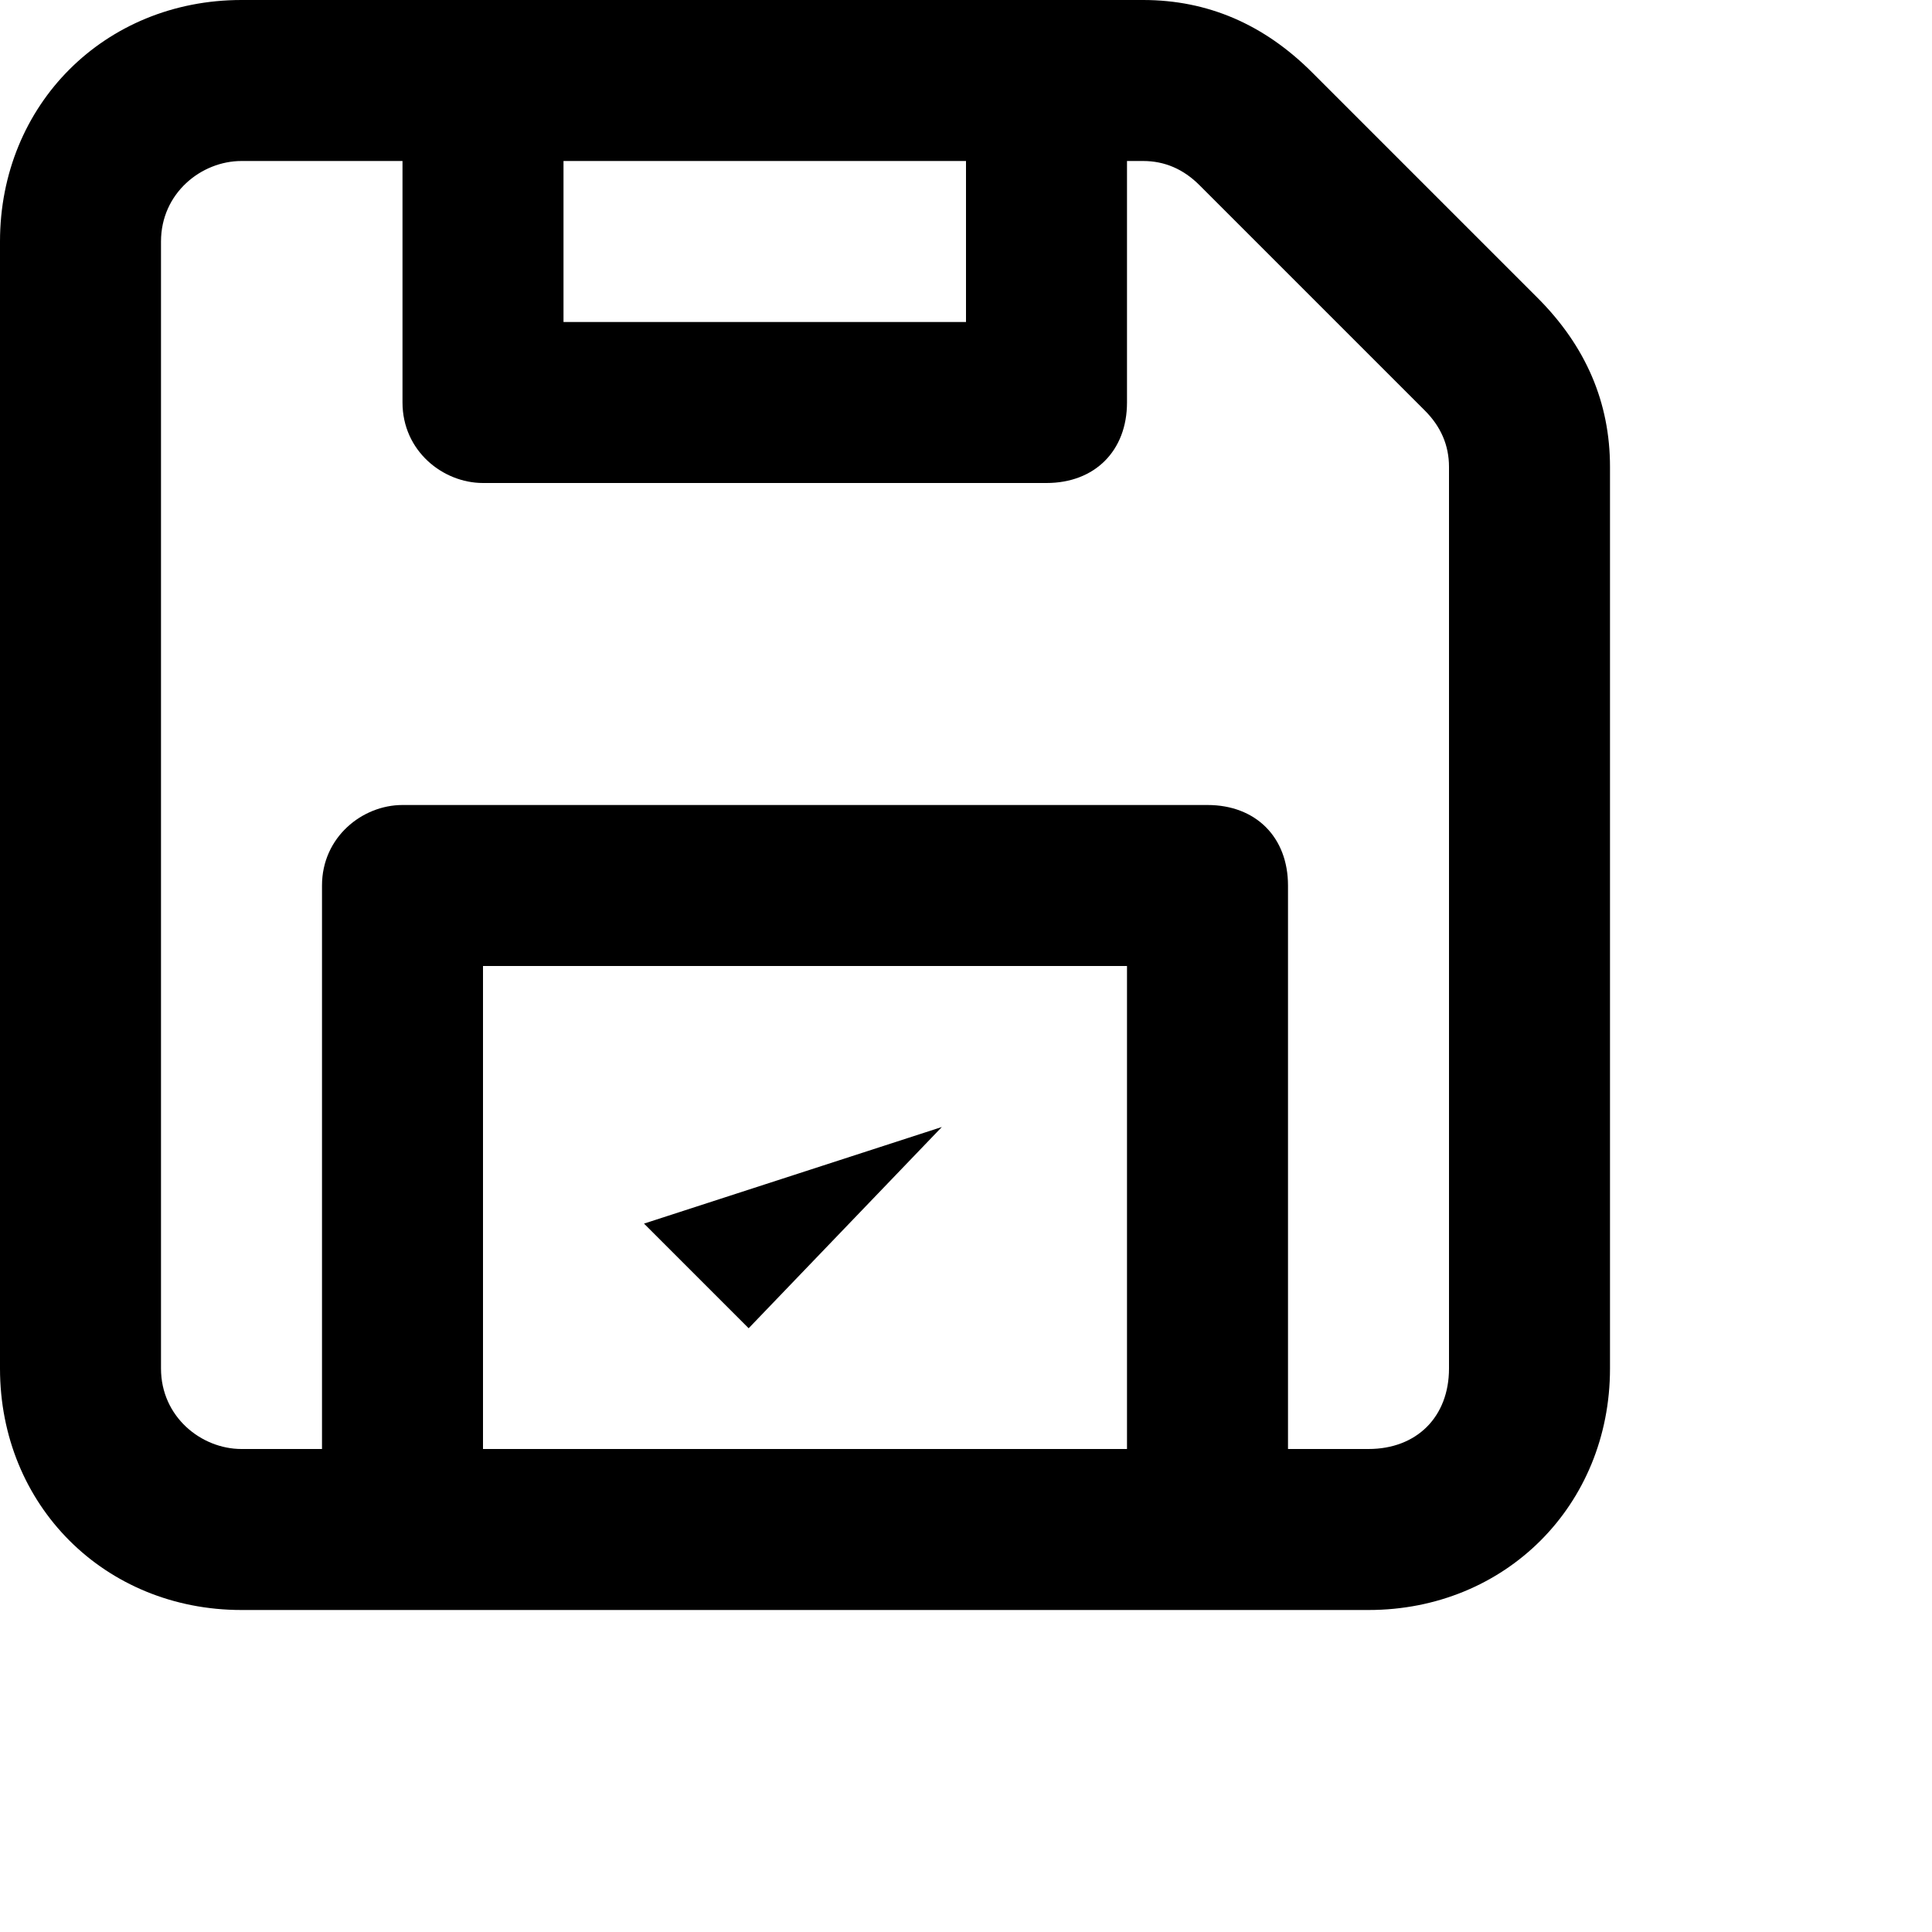
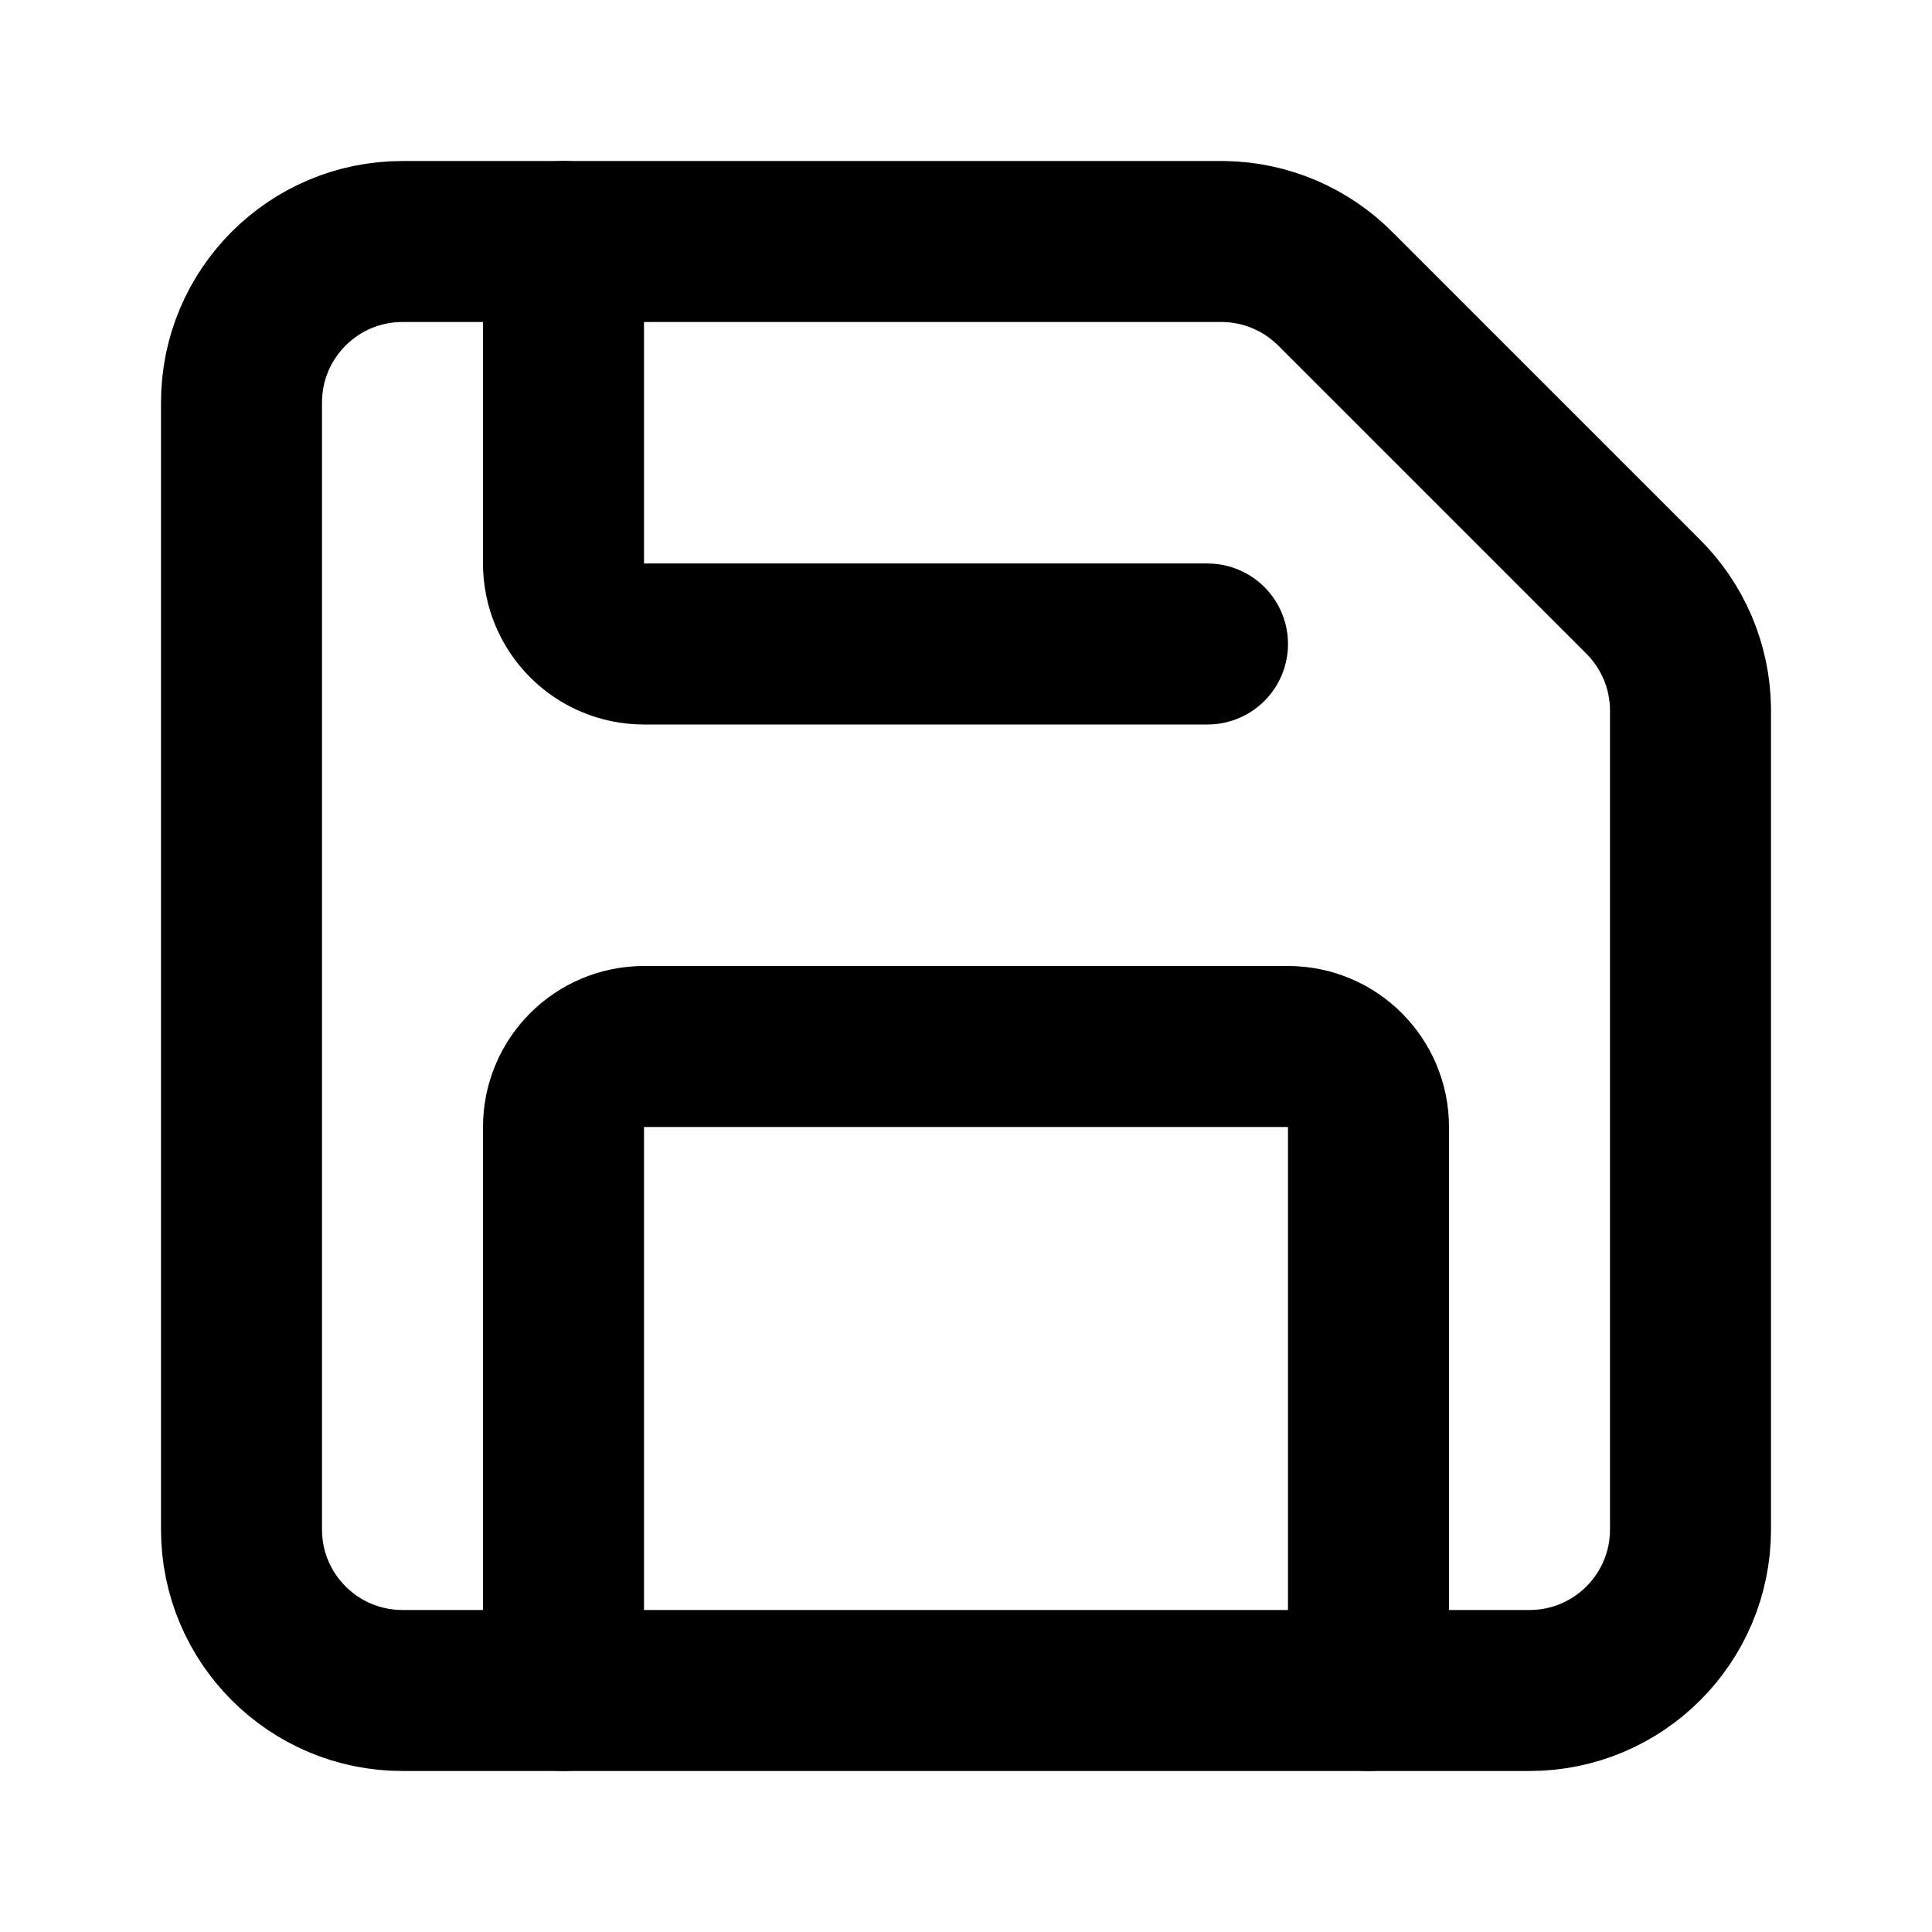
- <svg xmlns="http://www.w3.org/2000/svg" version="1.2" viewBox="0 0 24 24" width="24" height="24">
-   <style />
-   <path fill-rule="evenodd" d="m14.2 0c0.8 0 1.5 0.3 2.1 0.9l2.8 2.8c0.6 0.6 0.9 1.3 0.9 2.1v11.2c0 1.7-1.3 3-3 3h-14c-1.7 0-3-1.3-3-3v-14c0-1.7 1.3-3 3-3zm-12.2 17c0 0.6 0.5 1 1 1h1v-7c0-0.6 0.5-1 1-1h10c0.6 0 1 0.4 1 1v7h1c0.6 0 1-0.4 1-1v-11.2q0-0.4-0.3-0.7l-2.8-2.8q-0.3-0.3-0.7-0.3h-0.2v3c0 0.6-0.4 1-1 1h-7c-0.5 0-1-0.4-1-1v-3h-2c-0.5 0-1 0.4-1 1zm10-15h-5v2h5zm-6 16h8v-6h-8zm5.7-4l-2.4 2.5-1.3-1.3z" />
+ <svg xmlns="http://www.w3.org/2000/svg" width="24" height="24" viewBox="0 0 24 24" fill="none" stroke="currentColor" stroke-width="2" stroke-linecap="round" stroke-linejoin="round" class="lucide lucide-save">
+   <path d="M15.2 3a2 2 0 0 1 1.4.6l3.8 3.8a2 2 0 0 1 .6 1.4V19a2 2 0 0 1-2 2H5a2 2 0 0 1-2-2V5a2 2 0 0 1 2-2z" />
+   <path d="M17 21v-7a1 1 0 0 0-1-1H8a1 1 0 0 0-1 1v7" />
+   <path d="M7 3v4a1 1 0 0 0 1 1h7" />
</svg>
